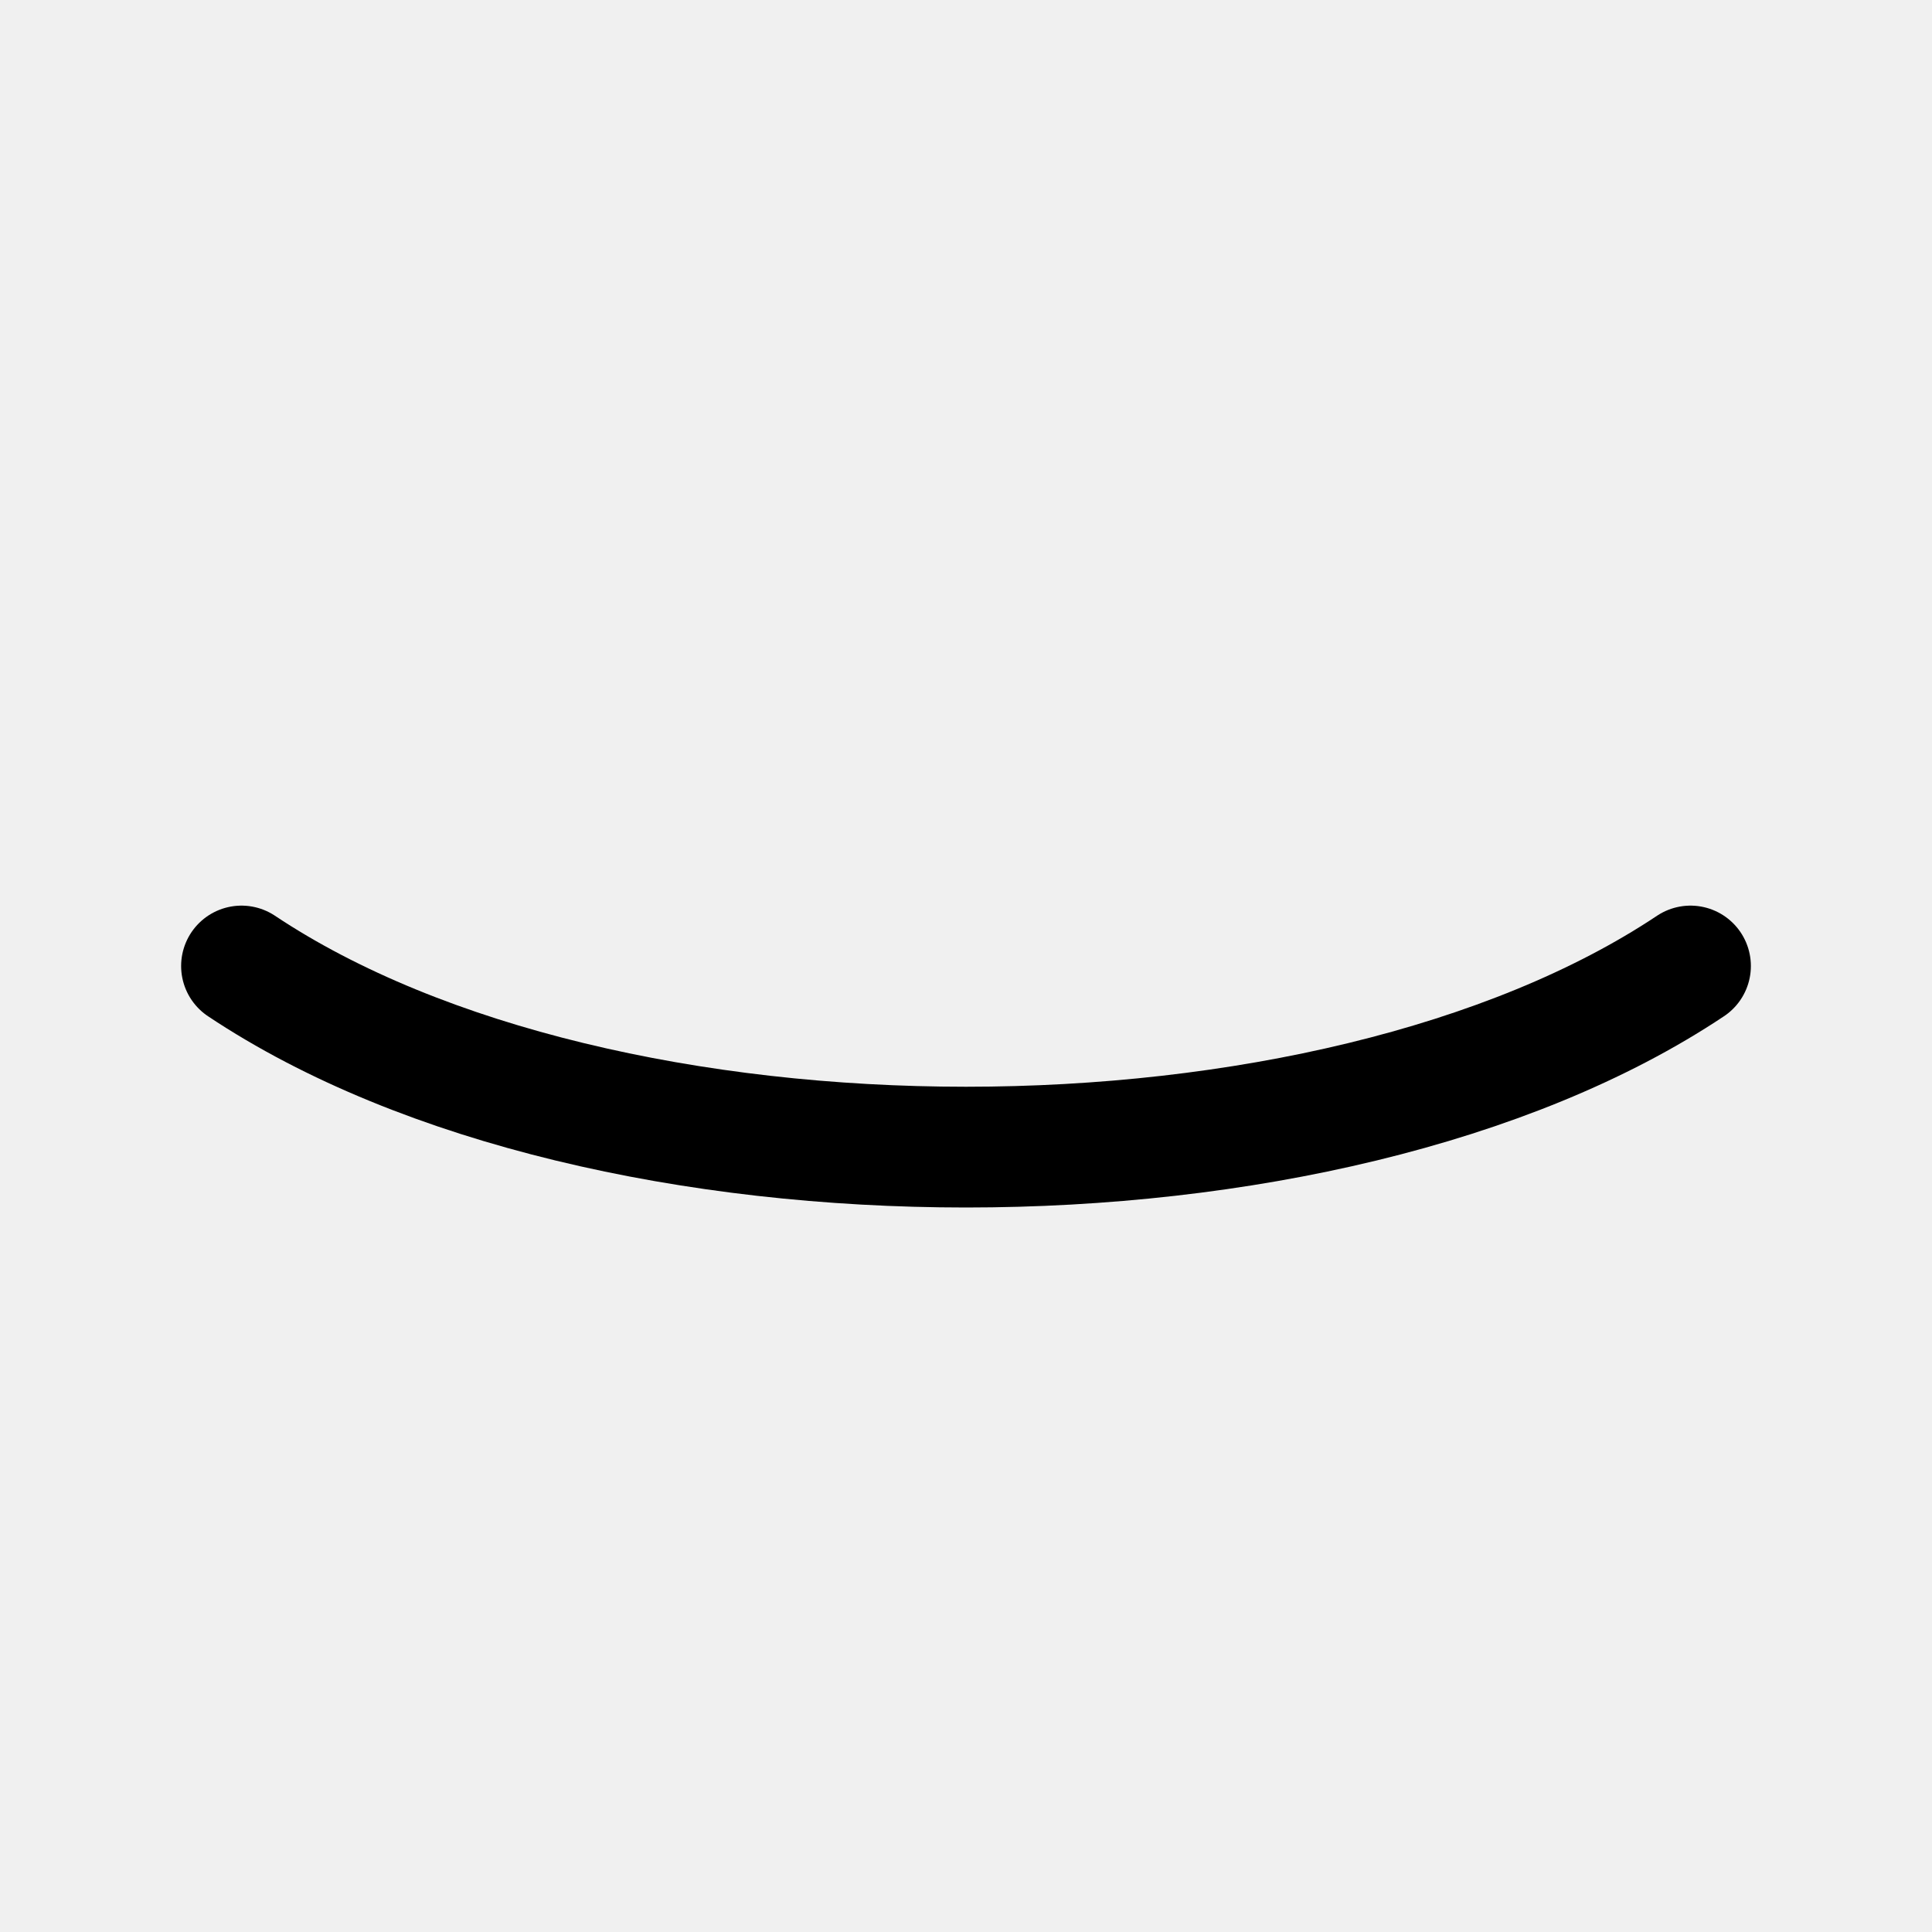
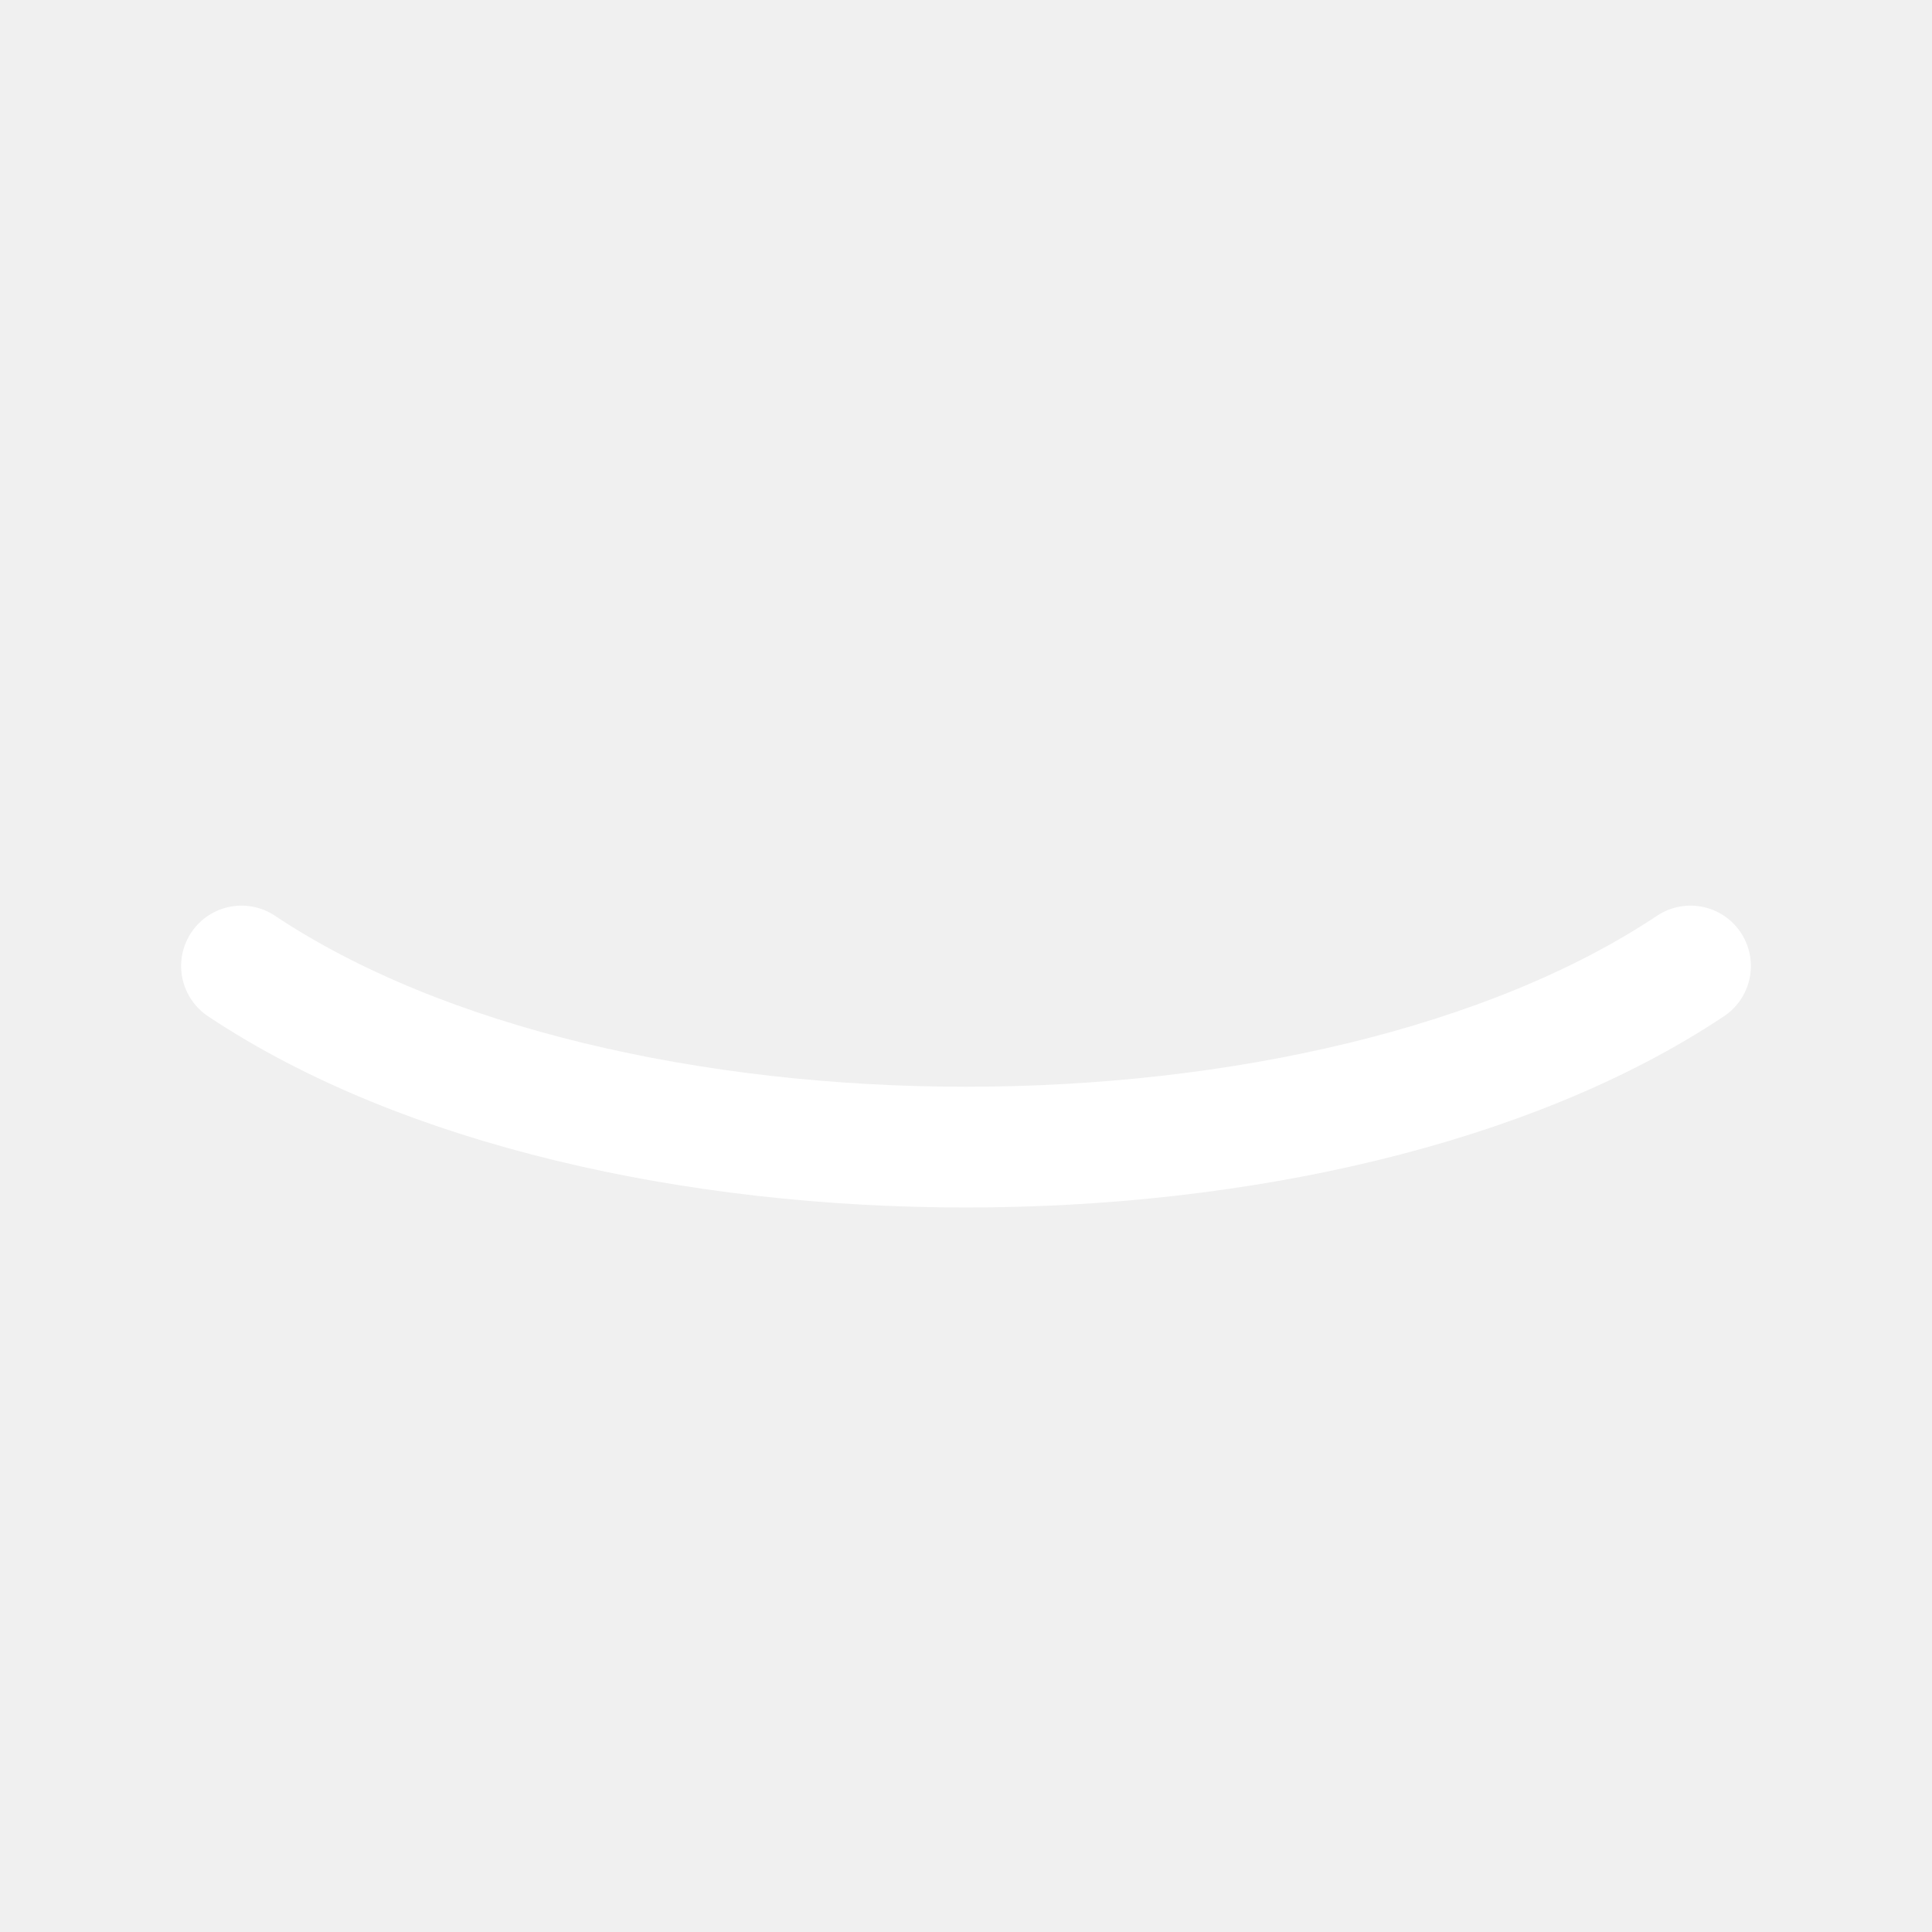
<svg xmlns="http://www.w3.org/2000/svg" viewBox="0 0 32 32" width="32" height="32">
-   <path d="M4 16 C10 20, 22 20, 28 16" fill="none" stroke="currentColor" stroke-width="2" stroke-linecap="round" stroke-linejoin="round" />
+   <path d="M4 16 C10 20, 22 20, 28 16" fill="none" stroke="white" stroke-width="2" stroke-linecap="round" stroke-linejoin="round" />
</svg>
